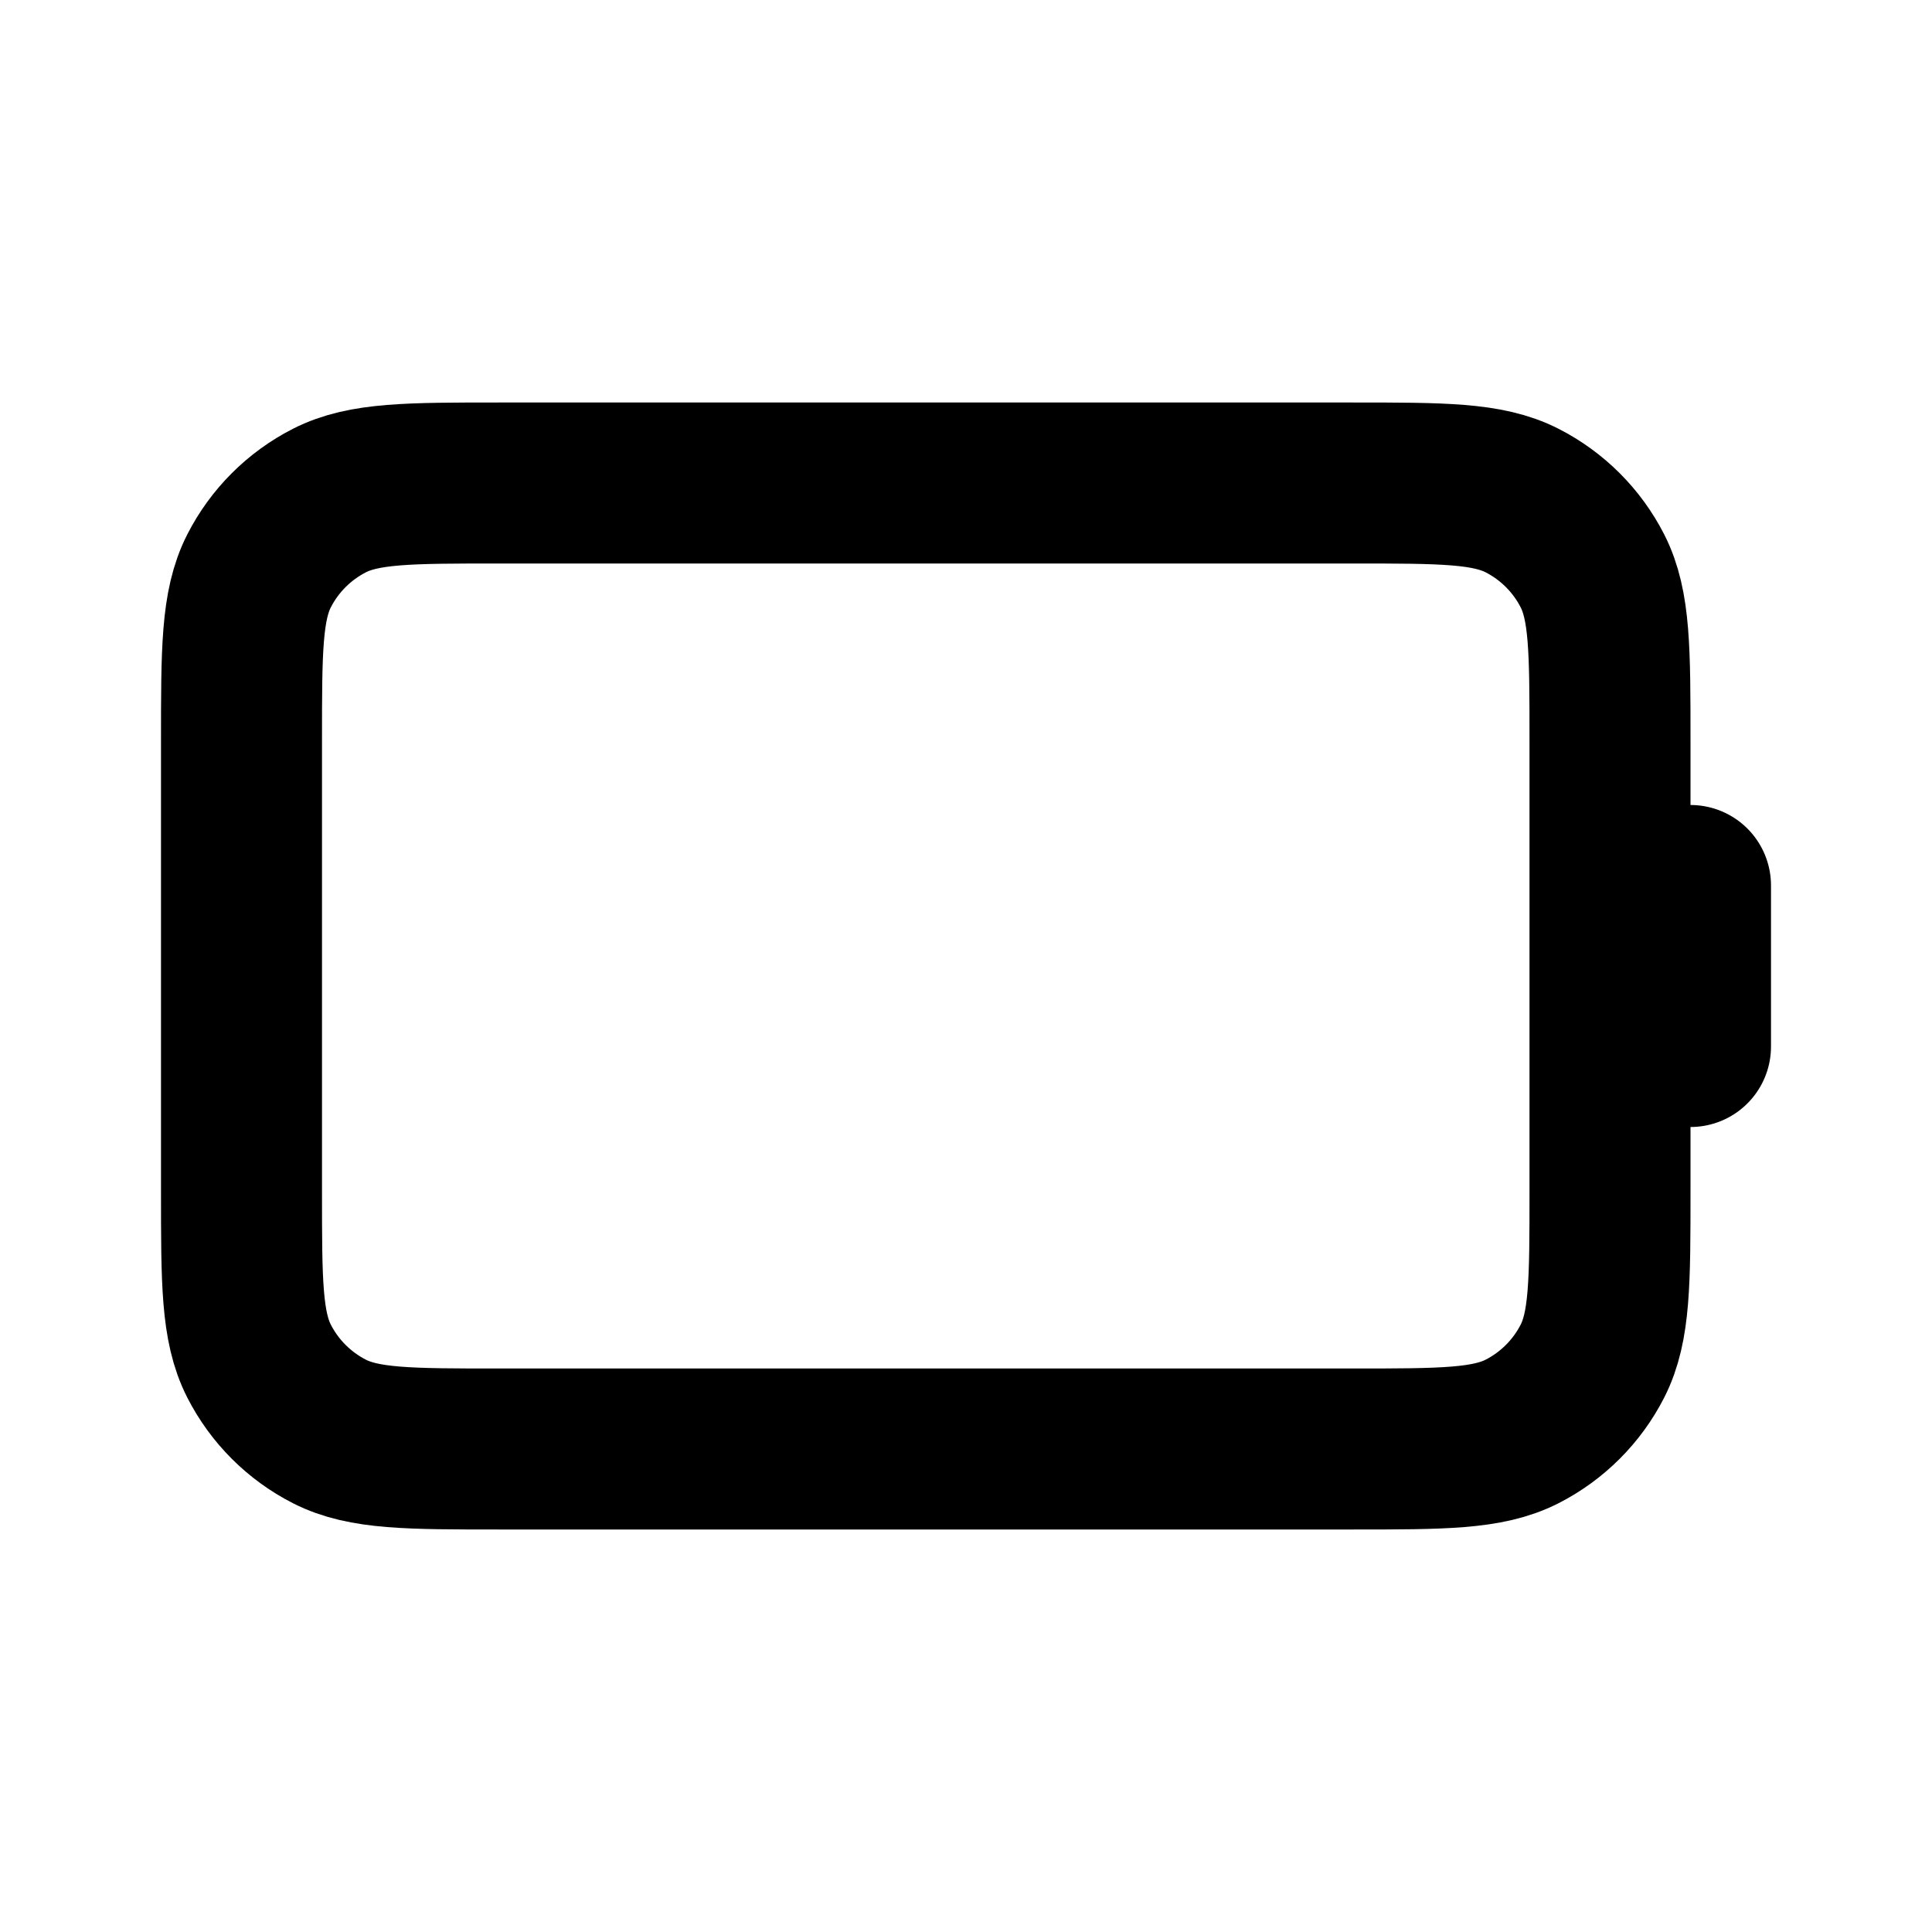
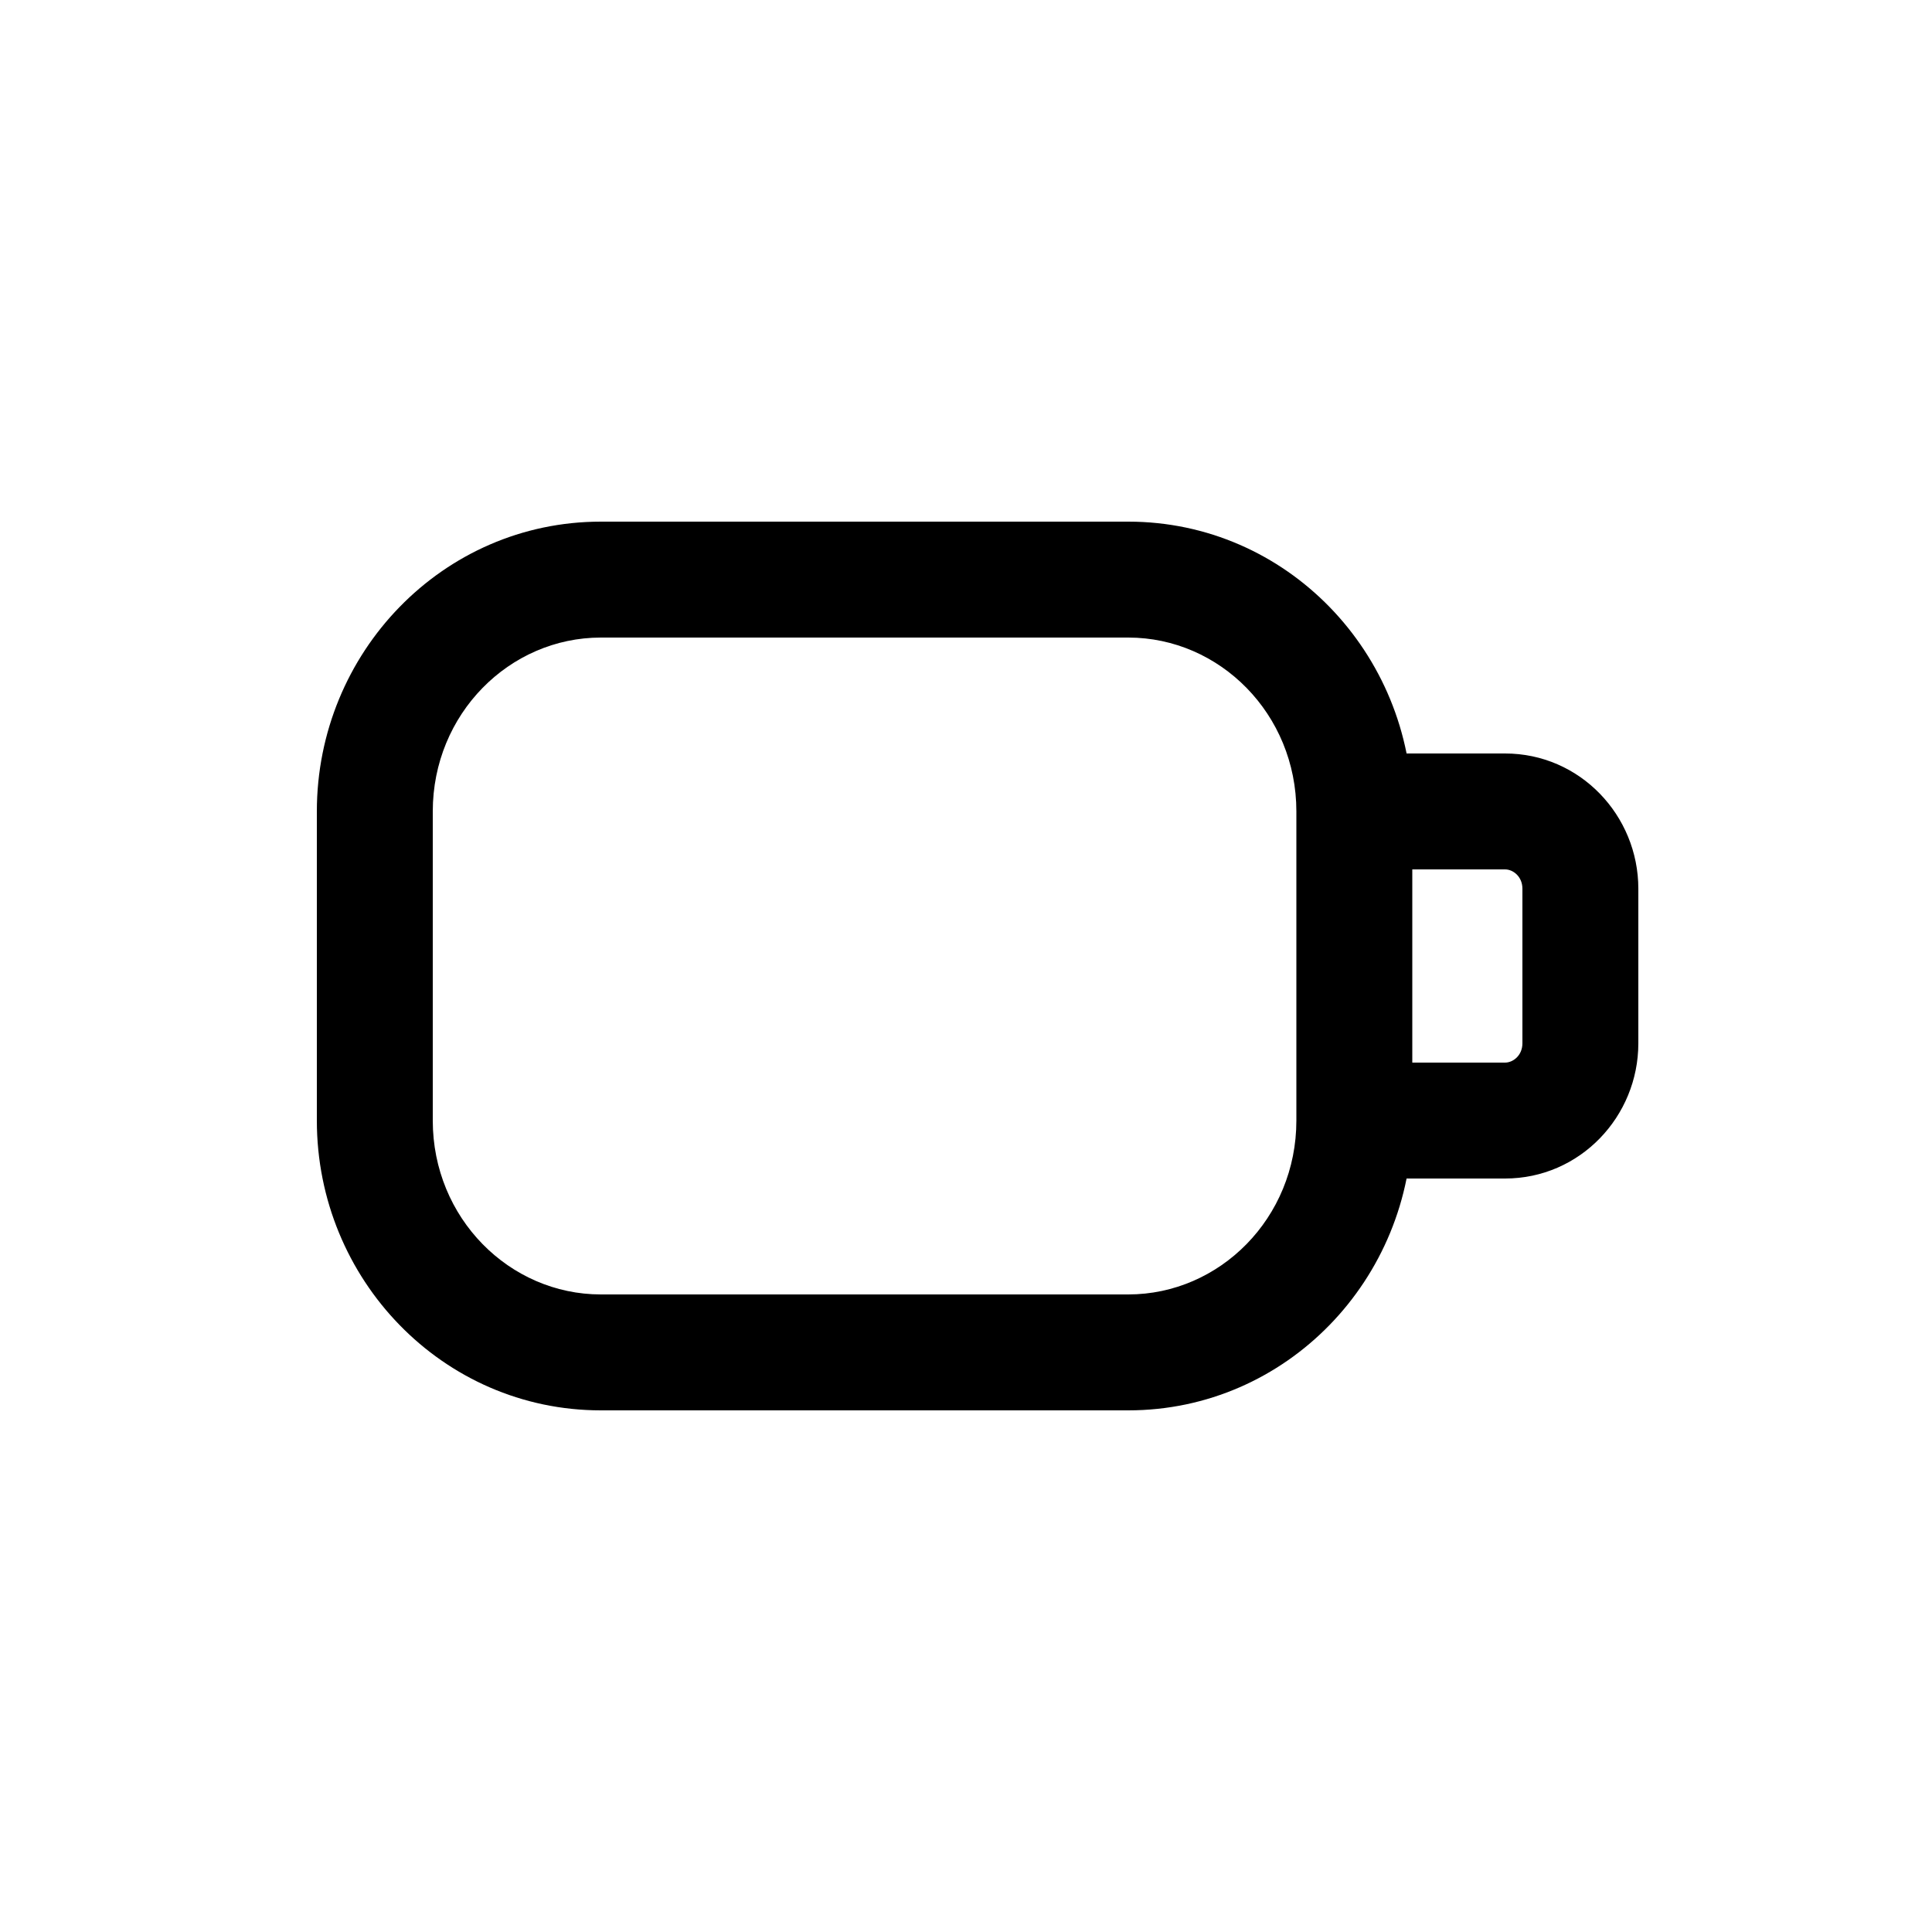
- <svg xmlns="http://www.w3.org/2000/svg" width="800px" height="800px" viewBox="0 0 24 24" fill="none">
-   <path d="M21 13V11M6.2 18H16.8C17.92 18 18.48 18 18.908 17.782C19.284 17.59 19.59 17.284 19.782 16.908C20 16.48 20 15.92 20 14.8V9.2C20 8.08 20 7.52 19.782 7.092C19.59 6.716 19.284 6.41 18.908 6.218C18.48 6 17.92 6 16.8 6H6.2C5.08 6 4.52 6 4.092 6.218C3.716 6.41 3.41 6.716 3.218 7.092C3 7.52 3 8.08 3 9.2V14.8C3 15.92 3 16.48 3.218 16.908C3.41 17.284 3.716 17.59 4.092 17.782C4.52 18 5.08 18 6.2 18Z" stroke="#000000" stroke-width="2" stroke-linecap="round" stroke-linejoin="round" />
+ <svg xmlns="http://www.w3.org/2000/svg" width="800px" height="800px" viewBox="0 -0.5 25 25" fill="none">
+   <path d="M17.525 9.25C17.111 9.25 16.775 9.586 16.775 10C16.775 10.414 17.111 10.75 17.525 10.75V9.25ZM17.525 13.25C17.111 13.25 16.775 13.586 16.775 14C16.775 14.414 17.111 14.75 17.525 14.75V13.25ZM18.275 10C18.275 9.586 17.939 9.25 17.525 9.25C17.111 9.25 16.775 9.586 16.775 10H18.275ZM16.775 14C16.775 14.414 17.111 14.75 17.525 14.75C17.939 14.75 18.275 14.414 18.275 14H16.775ZM16.775 10C16.775 10.414 17.111 10.75 17.525 10.75C17.939 10.75 18.275 10.414 18.275 10H16.775ZM18.275 14C18.275 13.586 17.939 13.25 17.525 13.25C17.111 13.25 16.775 13.586 16.775 14H18.275ZM17.525 10.75H19.475V9.25H17.525V10.75ZM19.475 10.75C19.581 10.75 19.7 10.844 19.7 11H21.2C21.2 10.052 20.445 9.25 19.475 9.25V10.75ZM19.7 11V13H21.2V11H19.7ZM19.7 13C19.7 13.156 19.581 13.25 19.475 13.25V14.75C20.445 14.75 21.2 13.948 21.2 13H19.7ZM19.475 13.25H17.525V14.75H19.475V13.25ZM16.775 10V14H18.275V10H16.775ZM18.275 10C18.275 7.947 16.647 6.25 14.6 6.25V7.75C15.783 7.75 16.775 8.739 16.775 10H18.275ZM14.6 6.25H7.775V7.75H14.6V6.25ZM7.775 6.25C5.728 6.25 4.1 7.947 4.1 10H5.6C5.6 8.739 6.592 7.75 7.775 7.75V6.25ZM4.1 10V14H5.6V10H4.1ZM4.1 14C4.1 16.053 5.728 17.75 7.775 17.75V16.25C6.592 16.25 5.6 15.261 5.6 14H4.1ZM7.775 17.75H14.6V16.25H7.775V17.75ZM14.6 17.75C16.647 17.75 18.275 16.053 18.275 14H16.775C16.775 15.261 15.783 16.25 14.6 16.25V17.75Z" fill="#000000" />
</svg>
